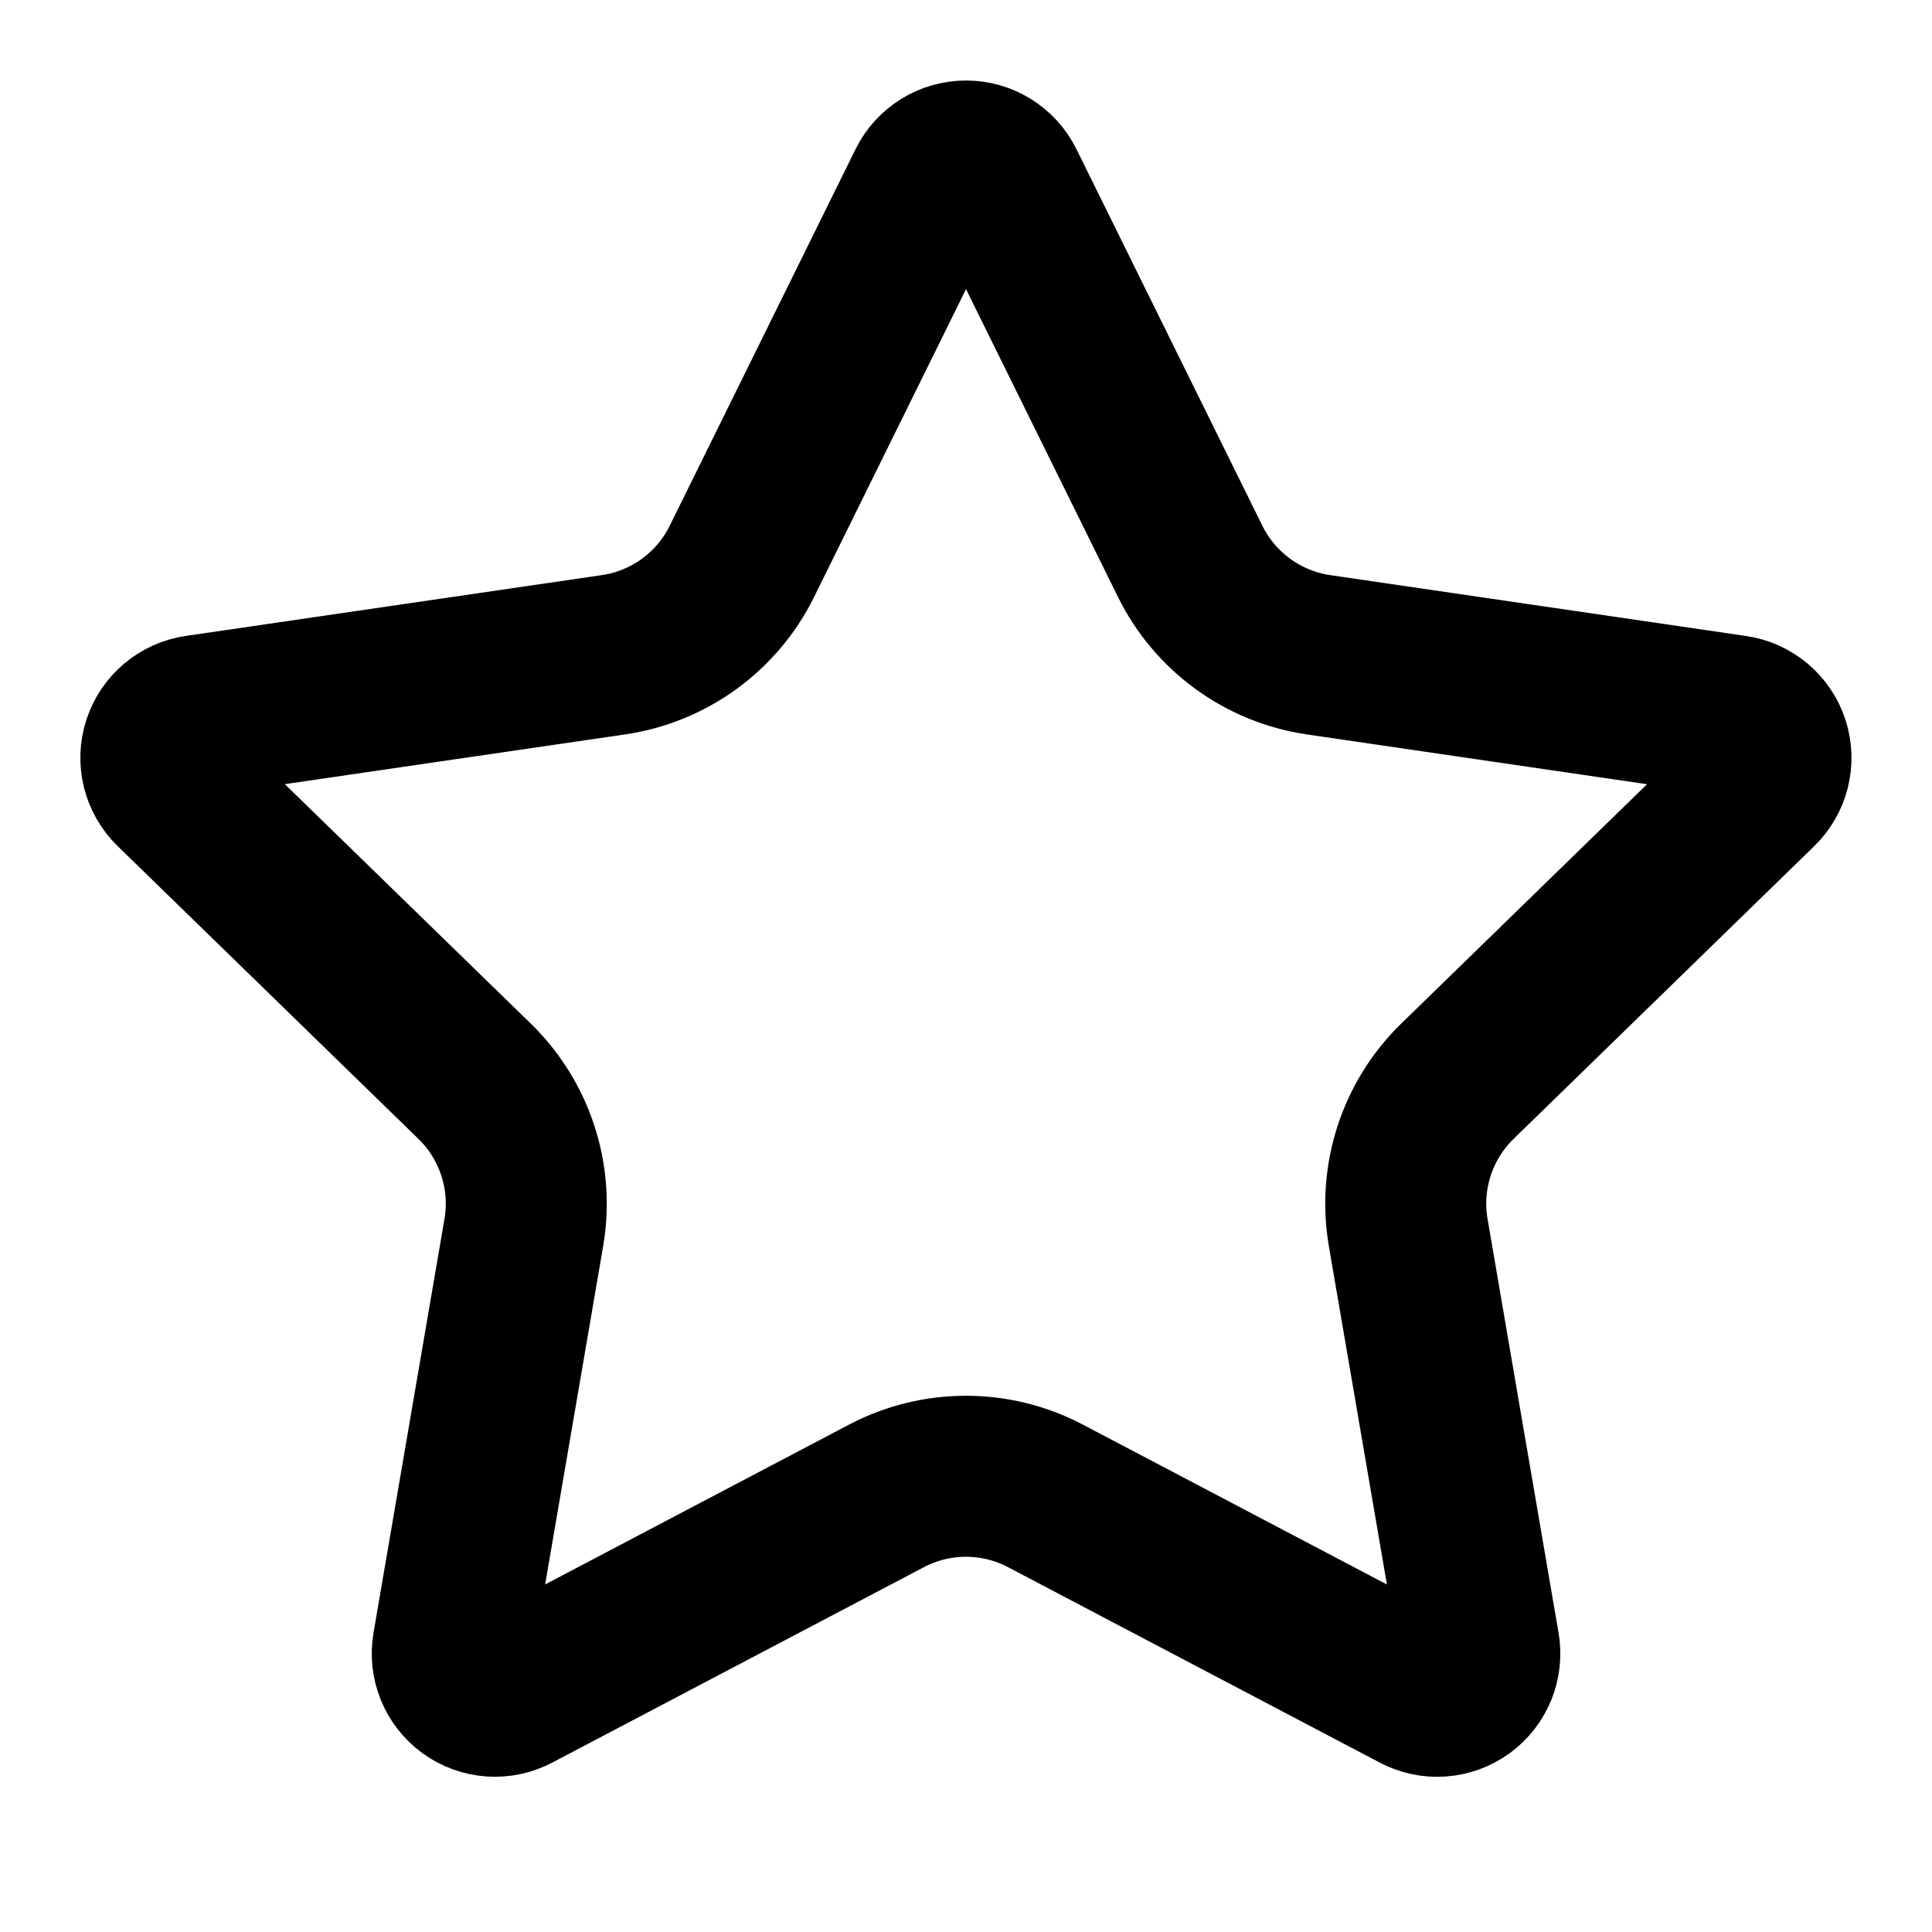
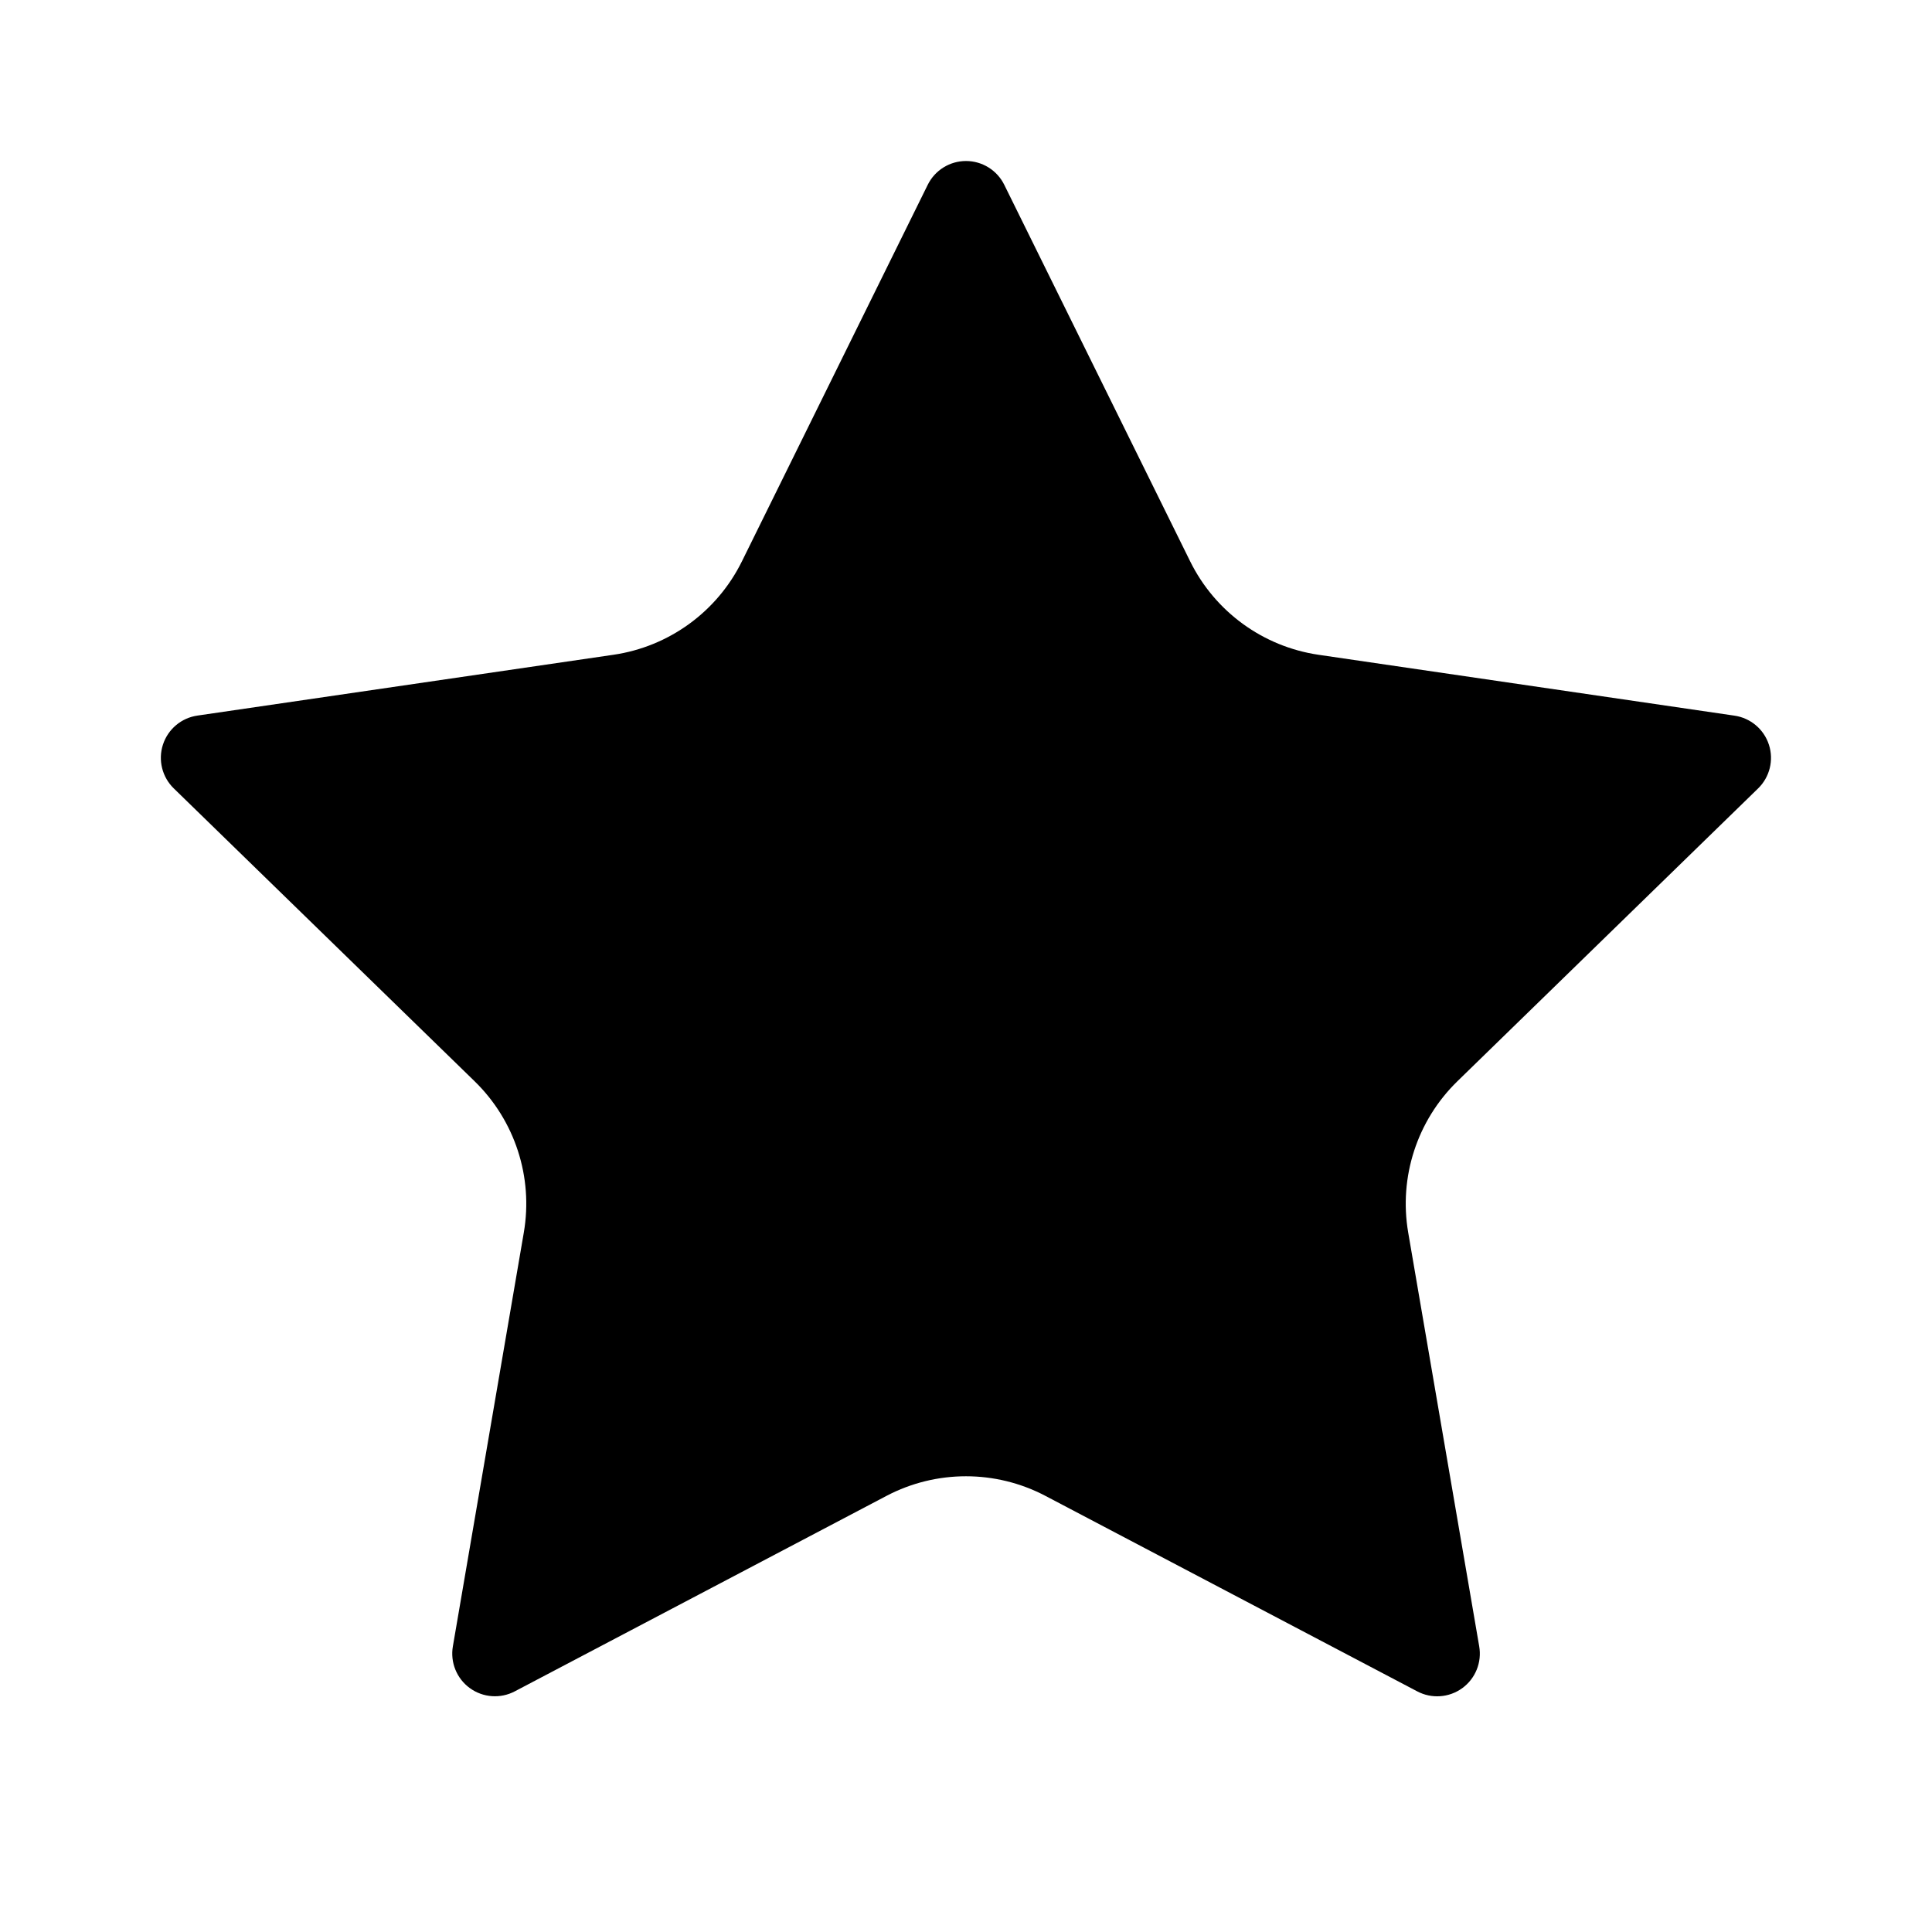
- <svg xmlns="http://www.w3.org/2000/svg" class="lucide lucide-star" width="24" height="24" viewBox="0 0 24 24" fill="none" stroke="currentColor" stroke-width="2" stroke-linecap="round" stroke-linejoin="round">
+ <svg xmlns="http://www.w3.org/2000/svg" class="lucide lucide-star" width="24" height="24" viewBox="0 0 24 24" fill="currentColor" stroke="none">
  <path d="M11.525 2.295a.53.53 0 0 1 .95 0l2.31 4.679a2.123 2.123 0 0 0 1.595 1.16l5.166.756a.53.53 0 0 1 .294.904l-3.736 3.638a2.123 2.123 0 0 0-.611 1.878l.882 5.14a.53.53 0 0 1-.771.56l-4.618-2.428a2.122 2.122 0 0 0-1.973 0L6.396 21.01a.53.53 0 0 1-.77-.56l.881-5.139a2.122 2.122 0 0 0-.611-1.879L2.16 9.795a.53.53 0 0 1 .294-.906l5.165-.755a2.122 2.122 0 0 0 1.597-1.16z" />
</svg>
